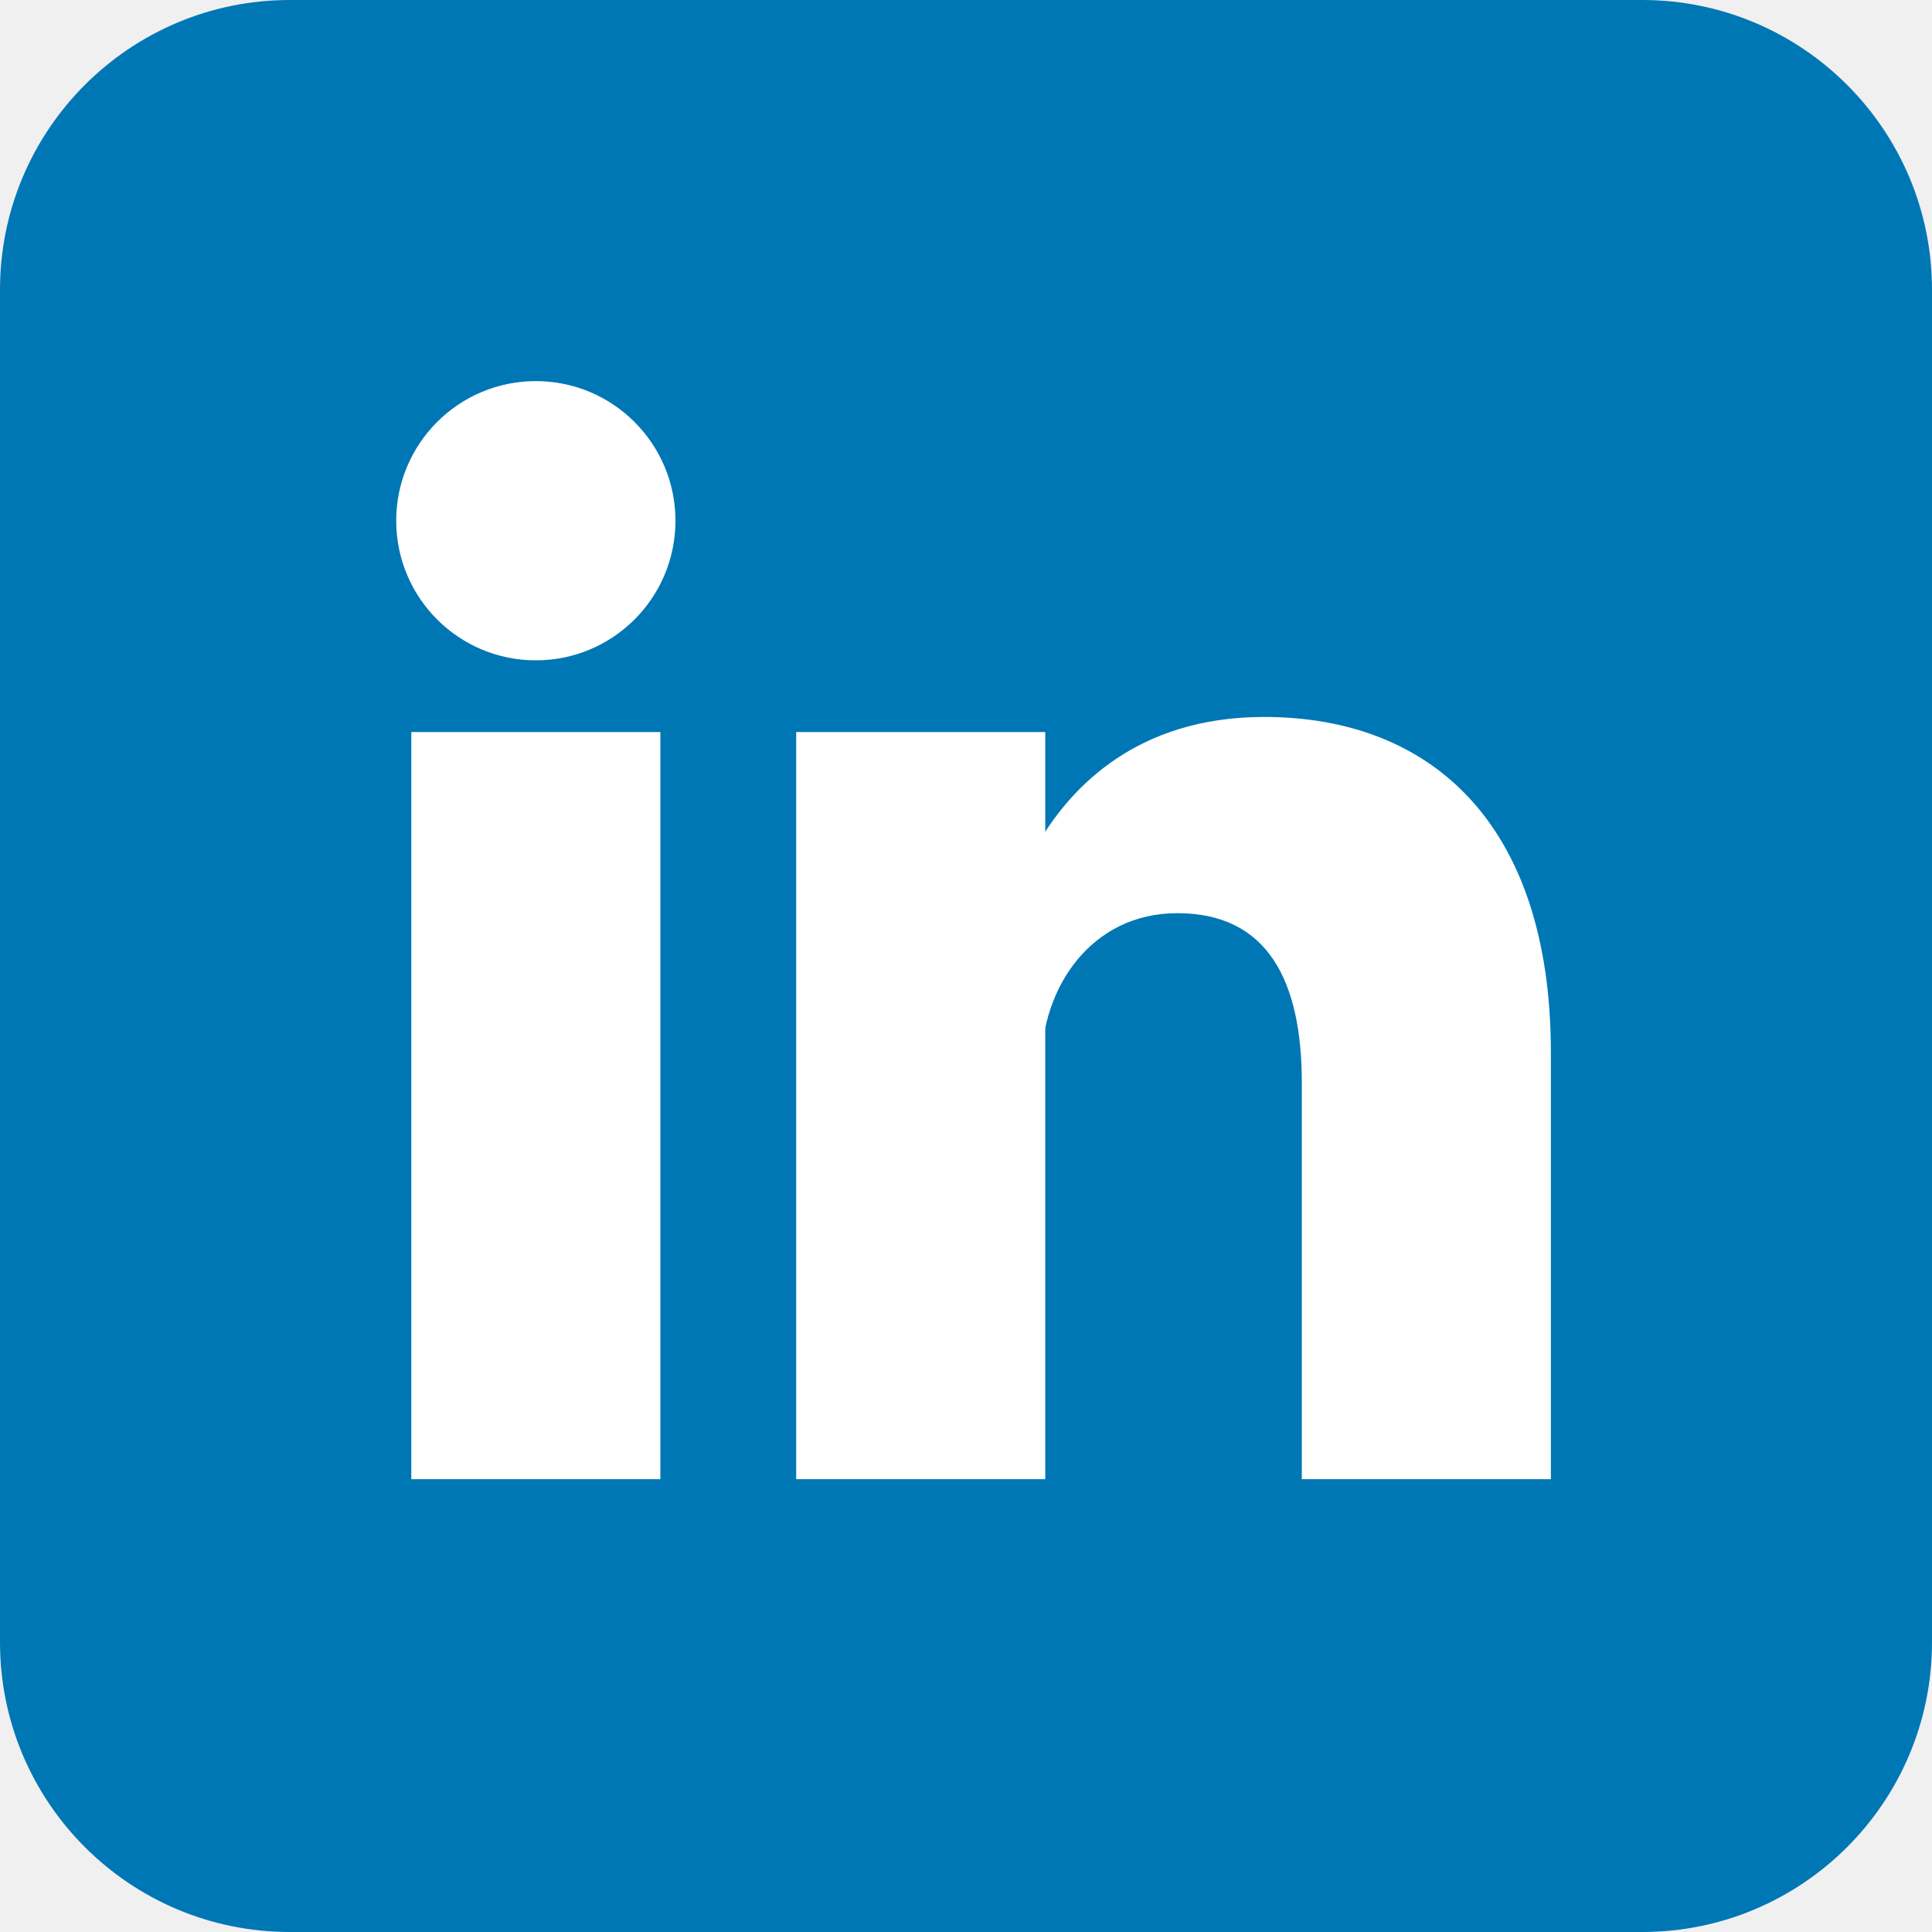
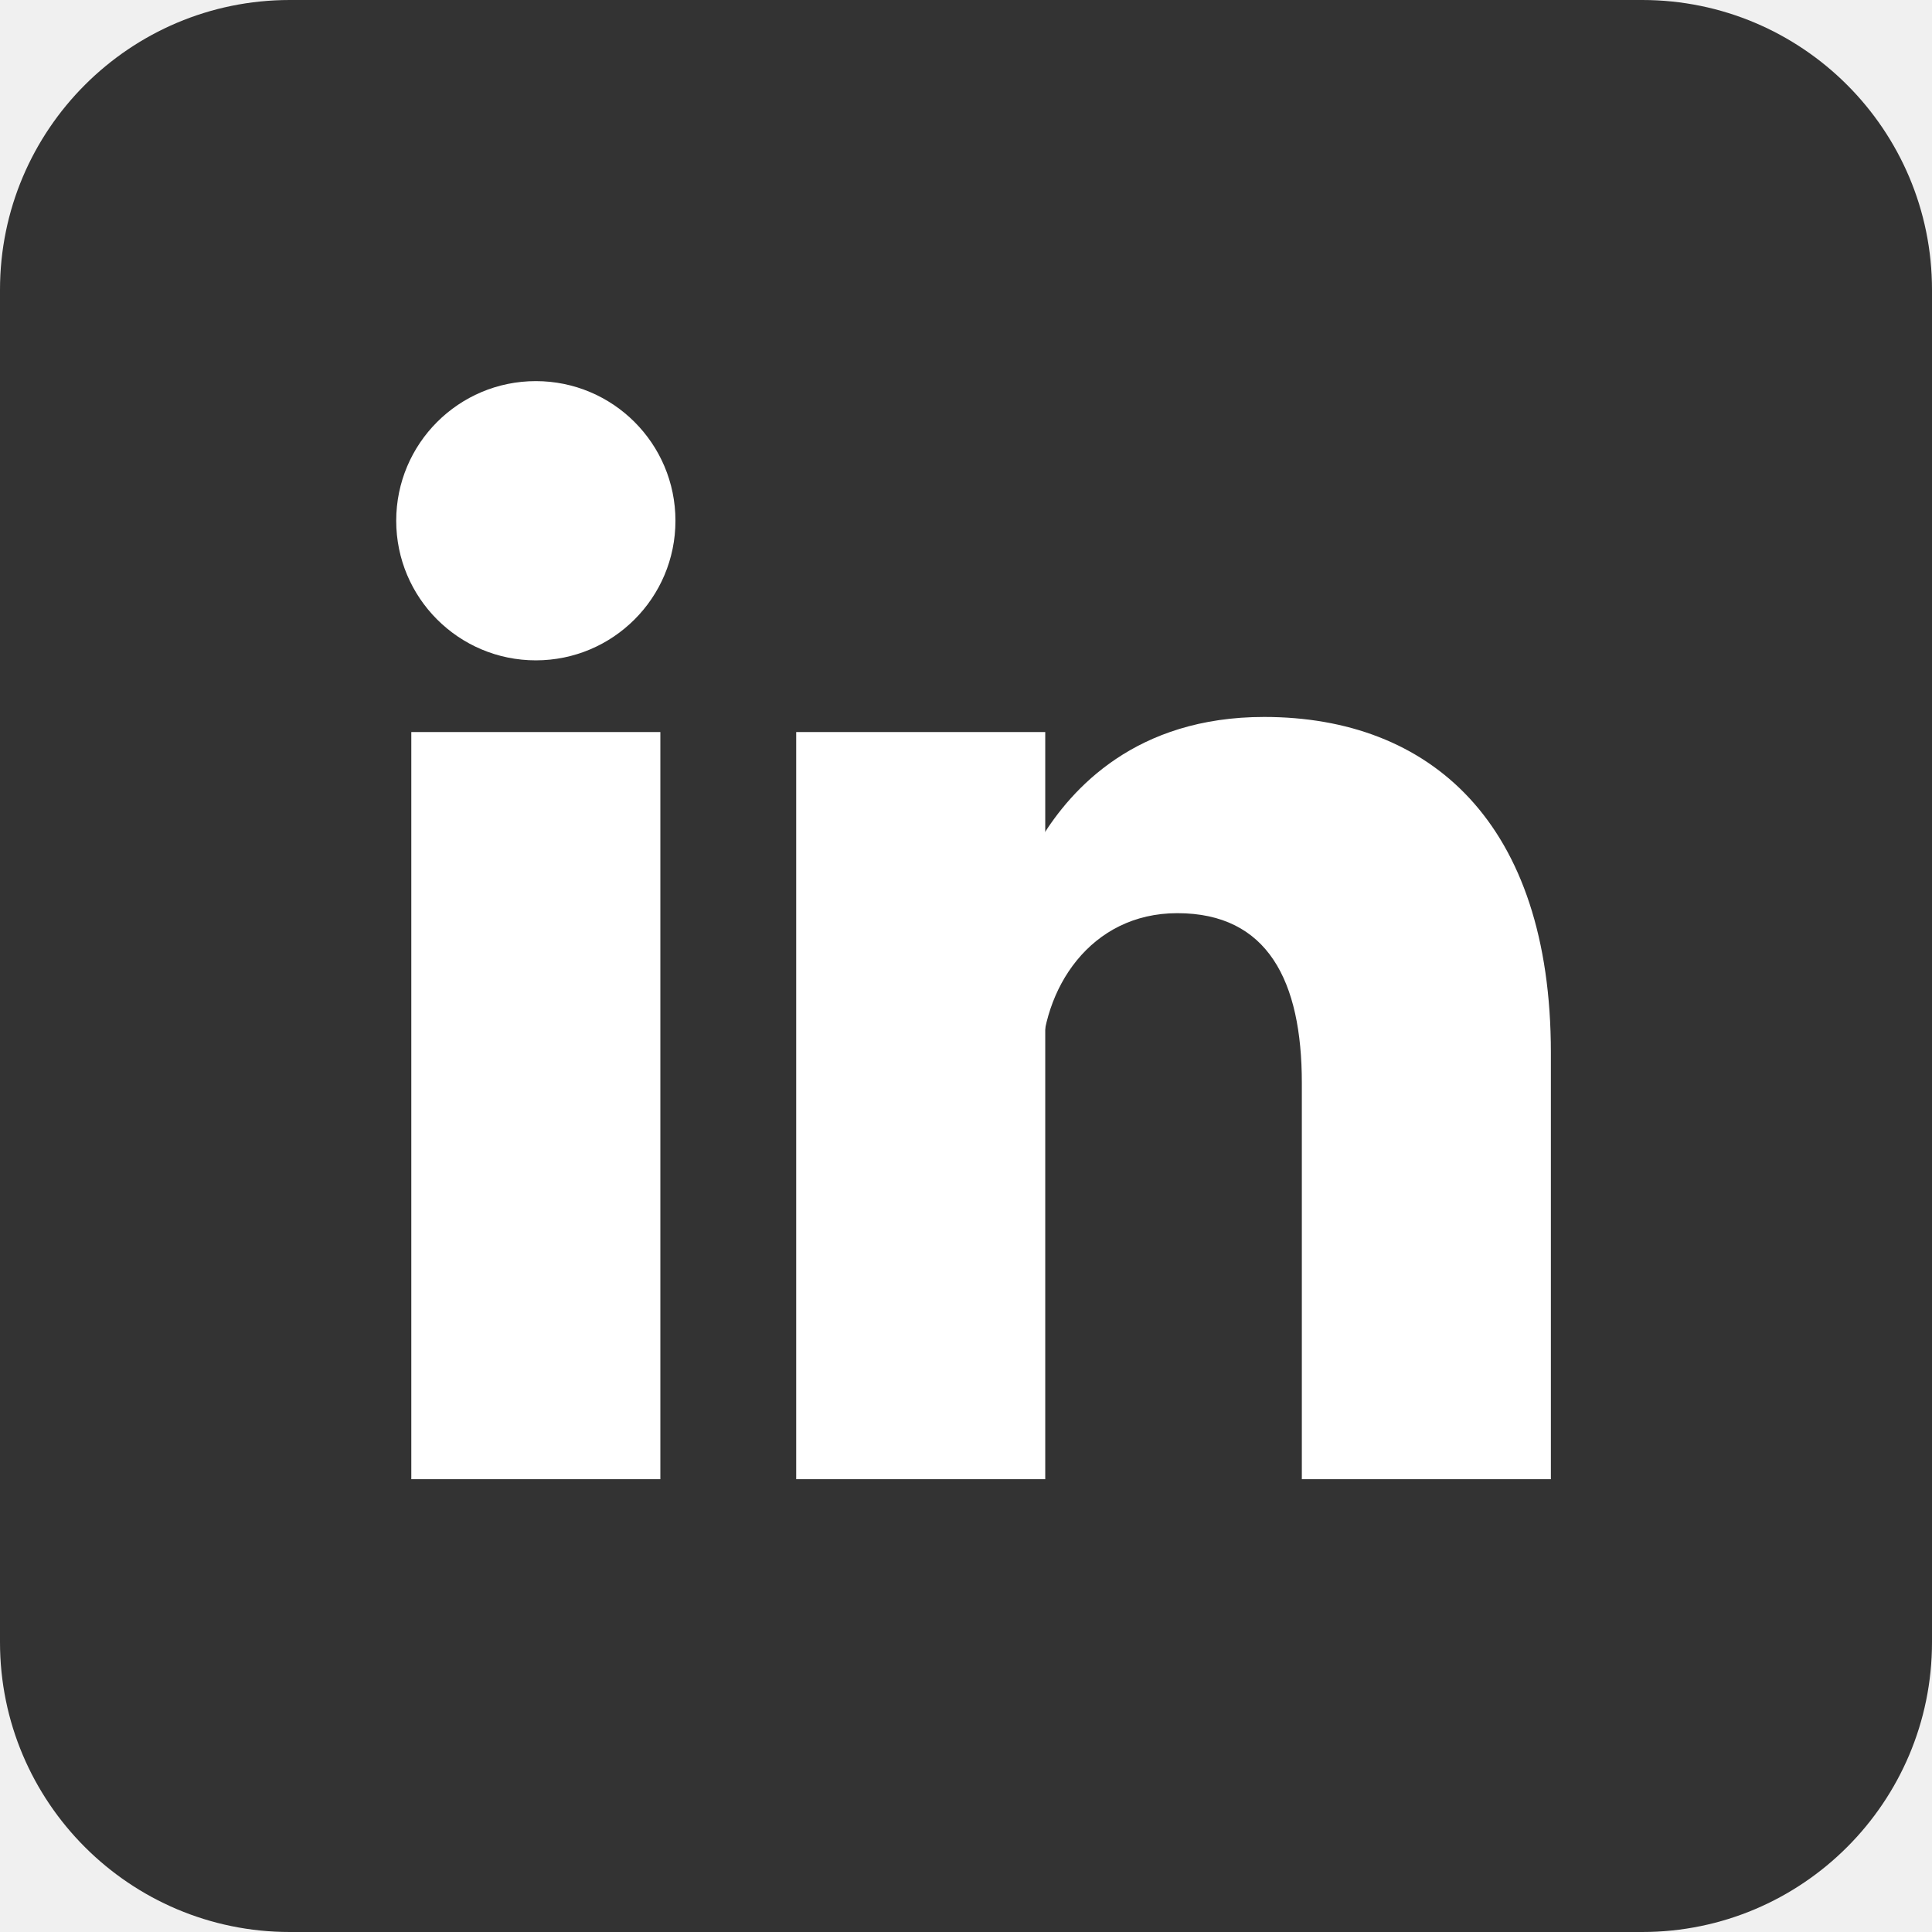
- <svg xmlns="http://www.w3.org/2000/svg" aria-label="LinkedIn" role="img" viewBox="0 0 512 512" fill="#fff">
-   <rect width="512" height="512" rx="15%" fill="#0077b5" />
-   <circle cx="142" cy="138" r="37" />
-   <path stroke="#fff" stroke-width="66" d="M244 194v198M142 194v198" />
-   <path d="M276 282c0-20 13-40 36-40 24 0 33 18 33 45v105h66V279c0-61-32-89-76-89-34 0-51 19-59 32" />
+ <svg xmlns="http://www.w3.org/2000/svg" version="1.1" id="Layer_1" x="0px" y="0px" viewBox="0 0 512 512" style="enable-background:new 0 0 512 512;" xml:space="preserve">
+   <style type="text/css">
+ 	.st0{fill:#333333;}
+ 	.st1{fill:#FFFFFF;}
+ 	.st2{fill:#FFFFFF;stroke:#FFFFFF;stroke-width:66;}
+ </style>
+   <path class="st0" d="M76.8,0h358.4C477.6,0,512,34.4,512,76.8v358.4c0,42.4-34.4,76.8-76.8,76.8H76.8C34.4,512,0,477.6,0,435.2V76.8  C0,34.4,34.4,0,76.8,0z" />
+   <circle class="st1" cx="142" cy="138" r="37" />
+   <path class="st2" d="M244,194v198 M142,194v198" />
+   <path class="st1" d="M276,282c0-20,13-40,36-40c24,0,33,18,33,45v105h66V279c0-61-32-89-76-89c-34,0-51,19-59,32" />
</svg>
